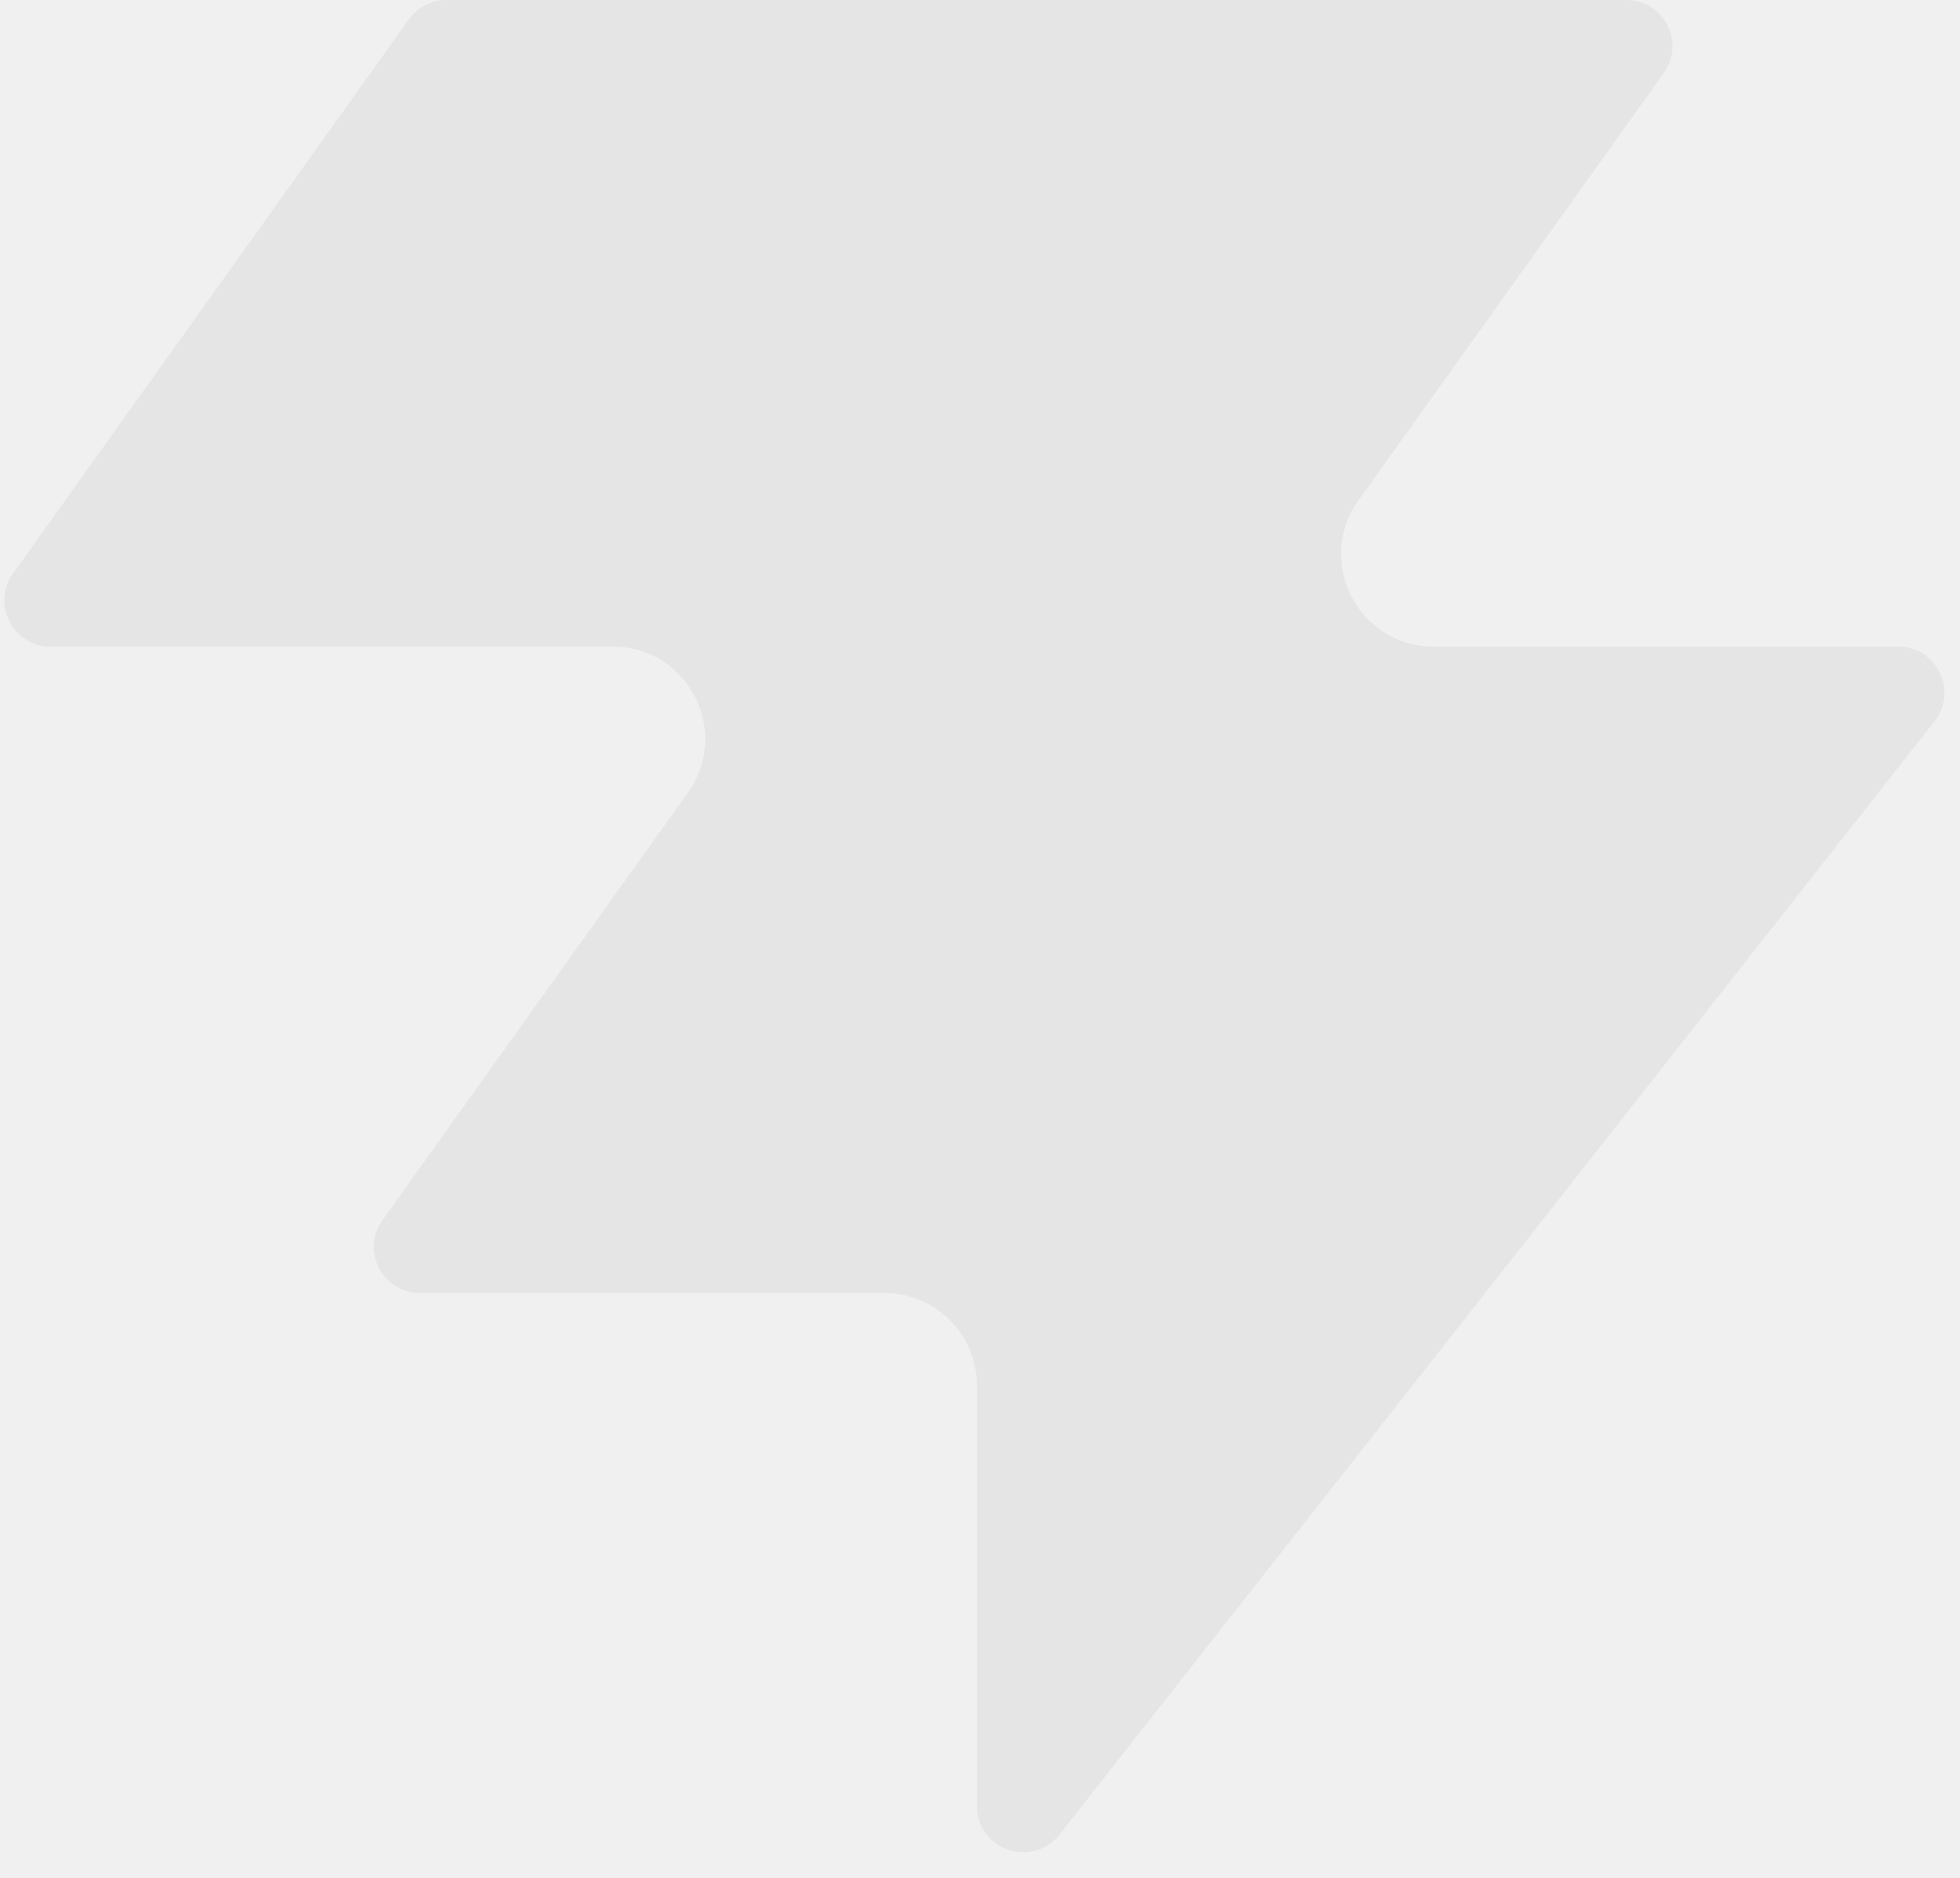
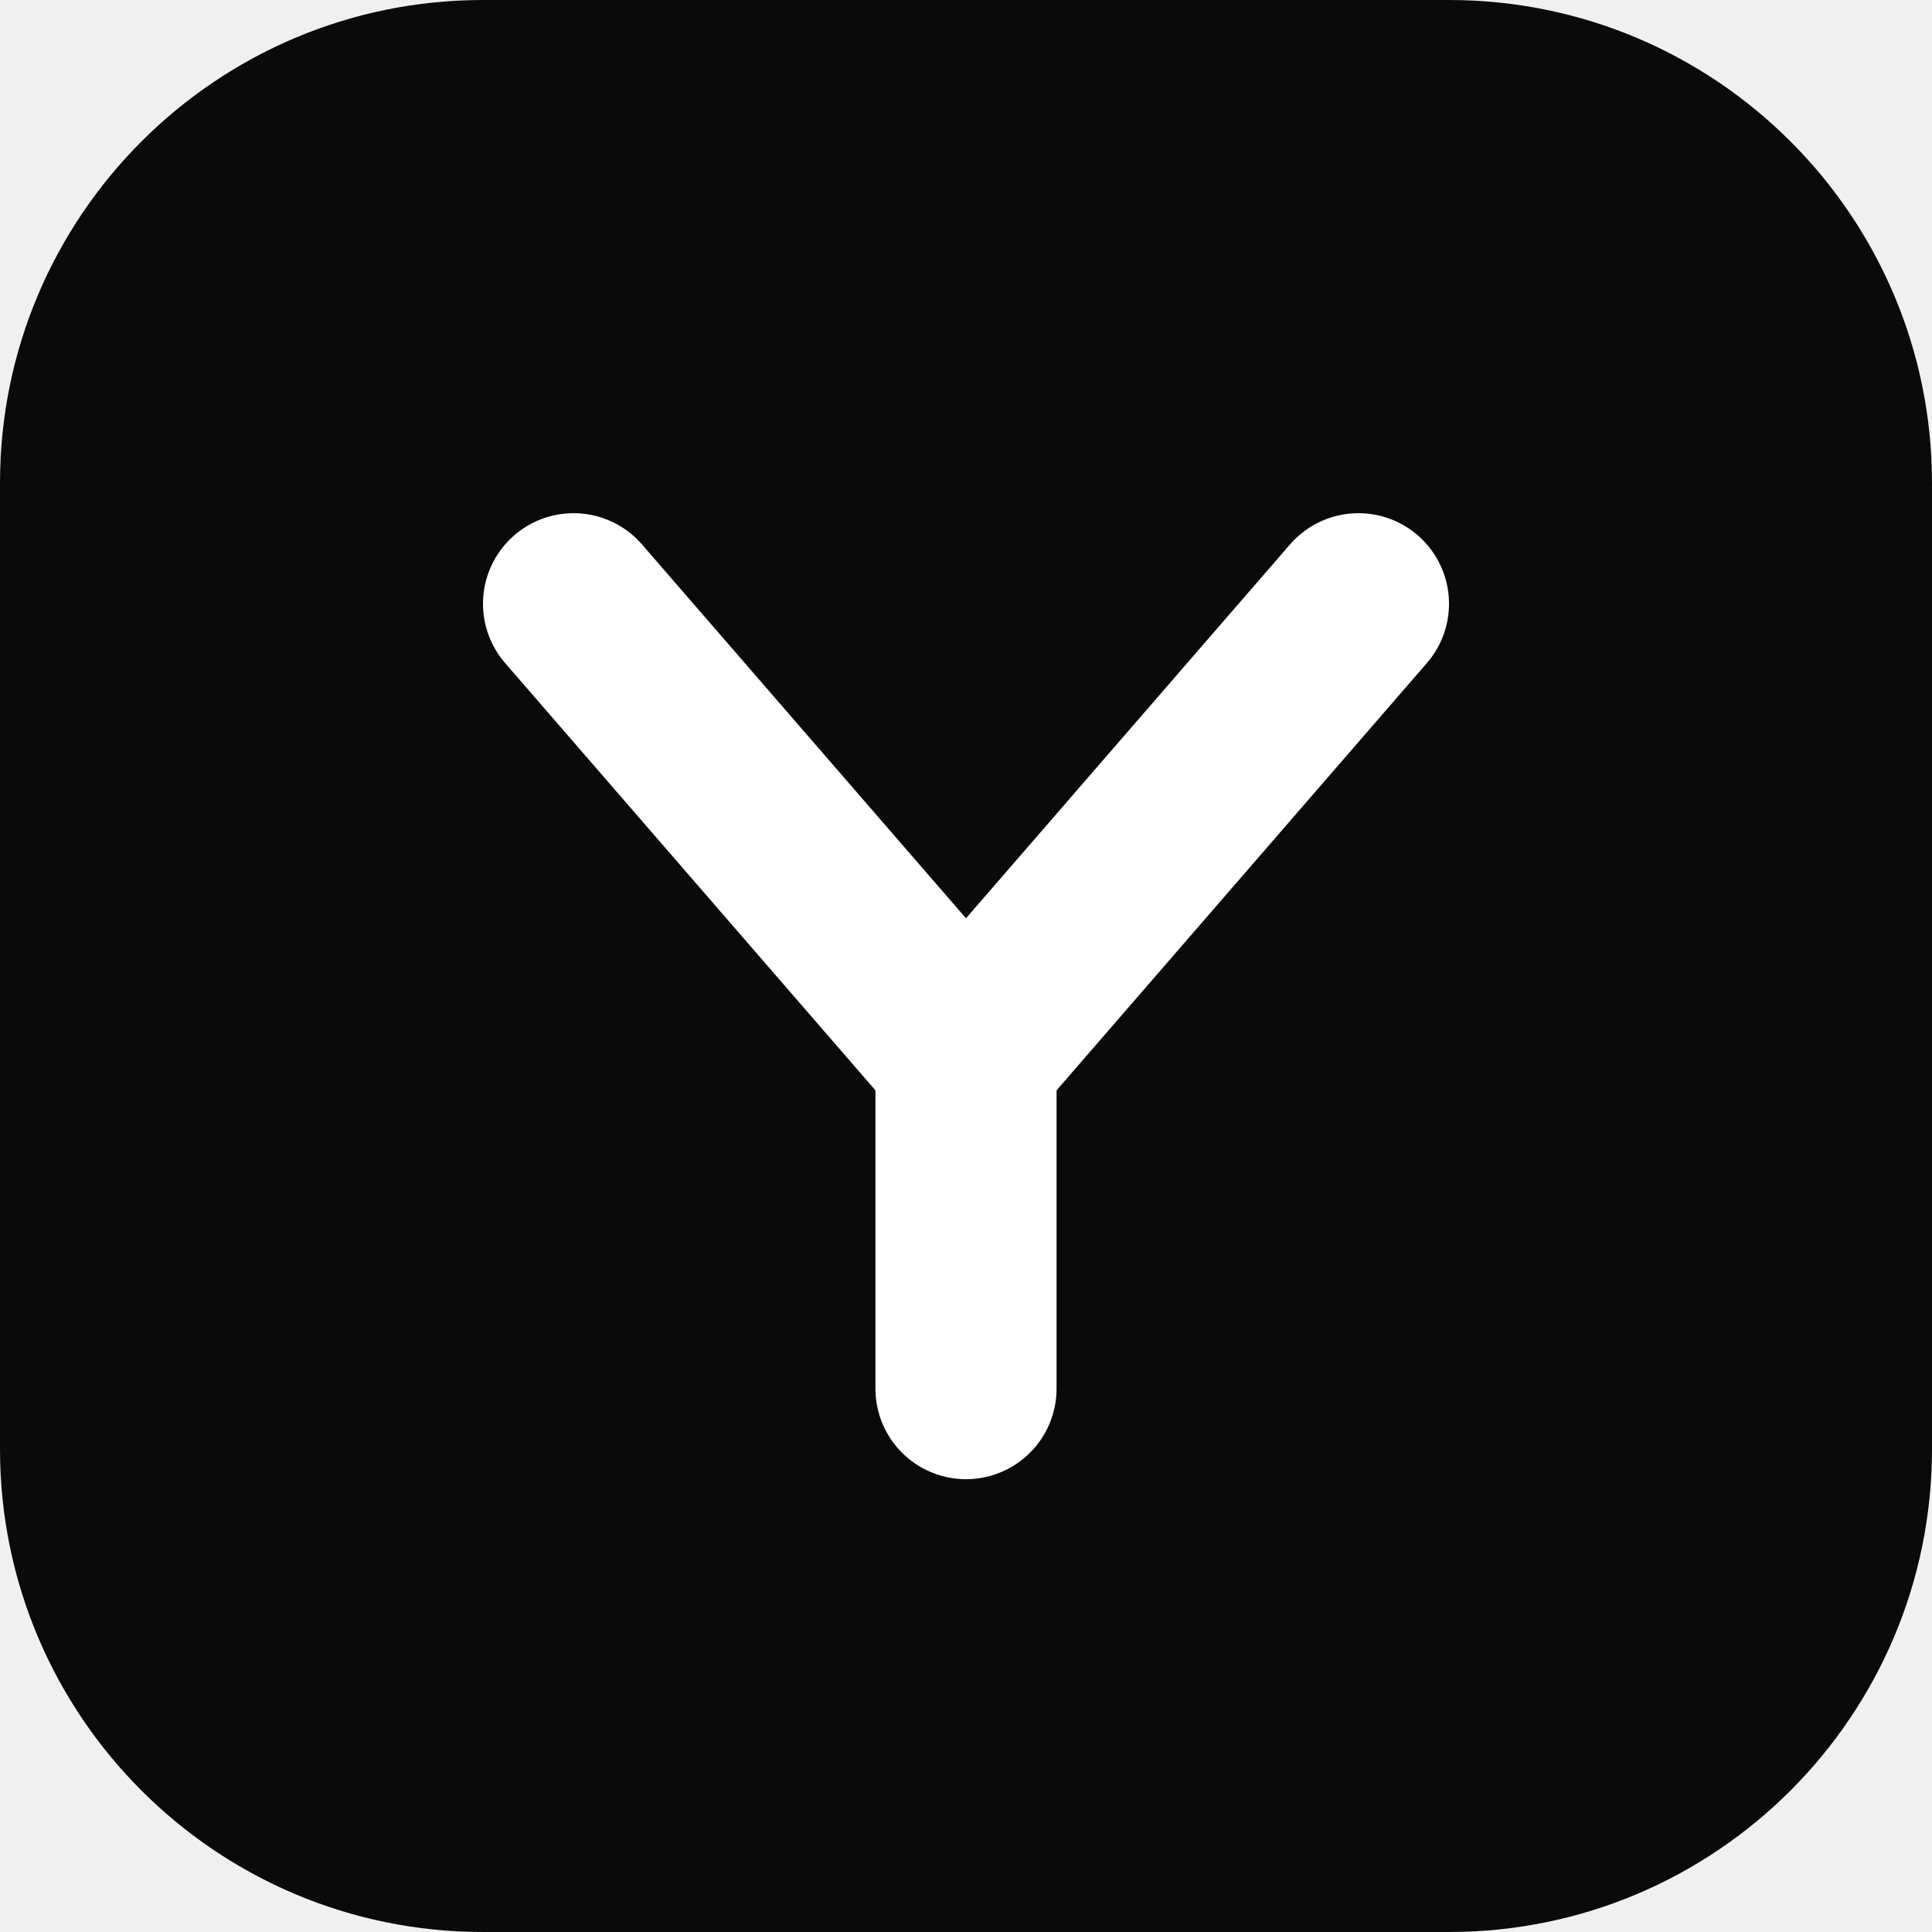
- <svg xmlns="http://www.w3.org/2000/svg" width="48" height="46" fill="none" viewBox="0 0 48 46">
-   <path fill="#e5e5e5" d="M25.946 44.938c-.664.845-2.021.375-2.021-.698V33.937a2.26 2.26 0 0 0-2.262-2.262H10.287c-.92 0-1.456-1.04-.92-1.788l7.48-10.471c1.07-1.497 0-3.578-1.842-3.578H1.237c-.92 0-1.456-1.04-.92-1.788L10.013.474c.214-.297.556-.474.92-.474h28.894c.92 0 1.456 1.04.92 1.788l-7.48 10.471c-1.07 1.498 0 3.579 1.842 3.579h11.377c.943 0 1.473 1.088.89 1.83L25.947 44.94z" />
+ <svg xmlns="http://www.w3.org/2000/svg" viewBox="0 0 32 32" width="32" height="32" role="img" aria-label="Yly">
+   <rect width="32" height="32" rx="8" fill="#0a0a0a" />
+   <g fill="none" stroke="#ffffff" stroke-width="3" stroke-linecap="round" stroke-linejoin="round">
+     <path d="M9.5 10 16 17.5 22.5 10" />
+     <path d="M16 17.5V23" />
+   </g>
</svg>
